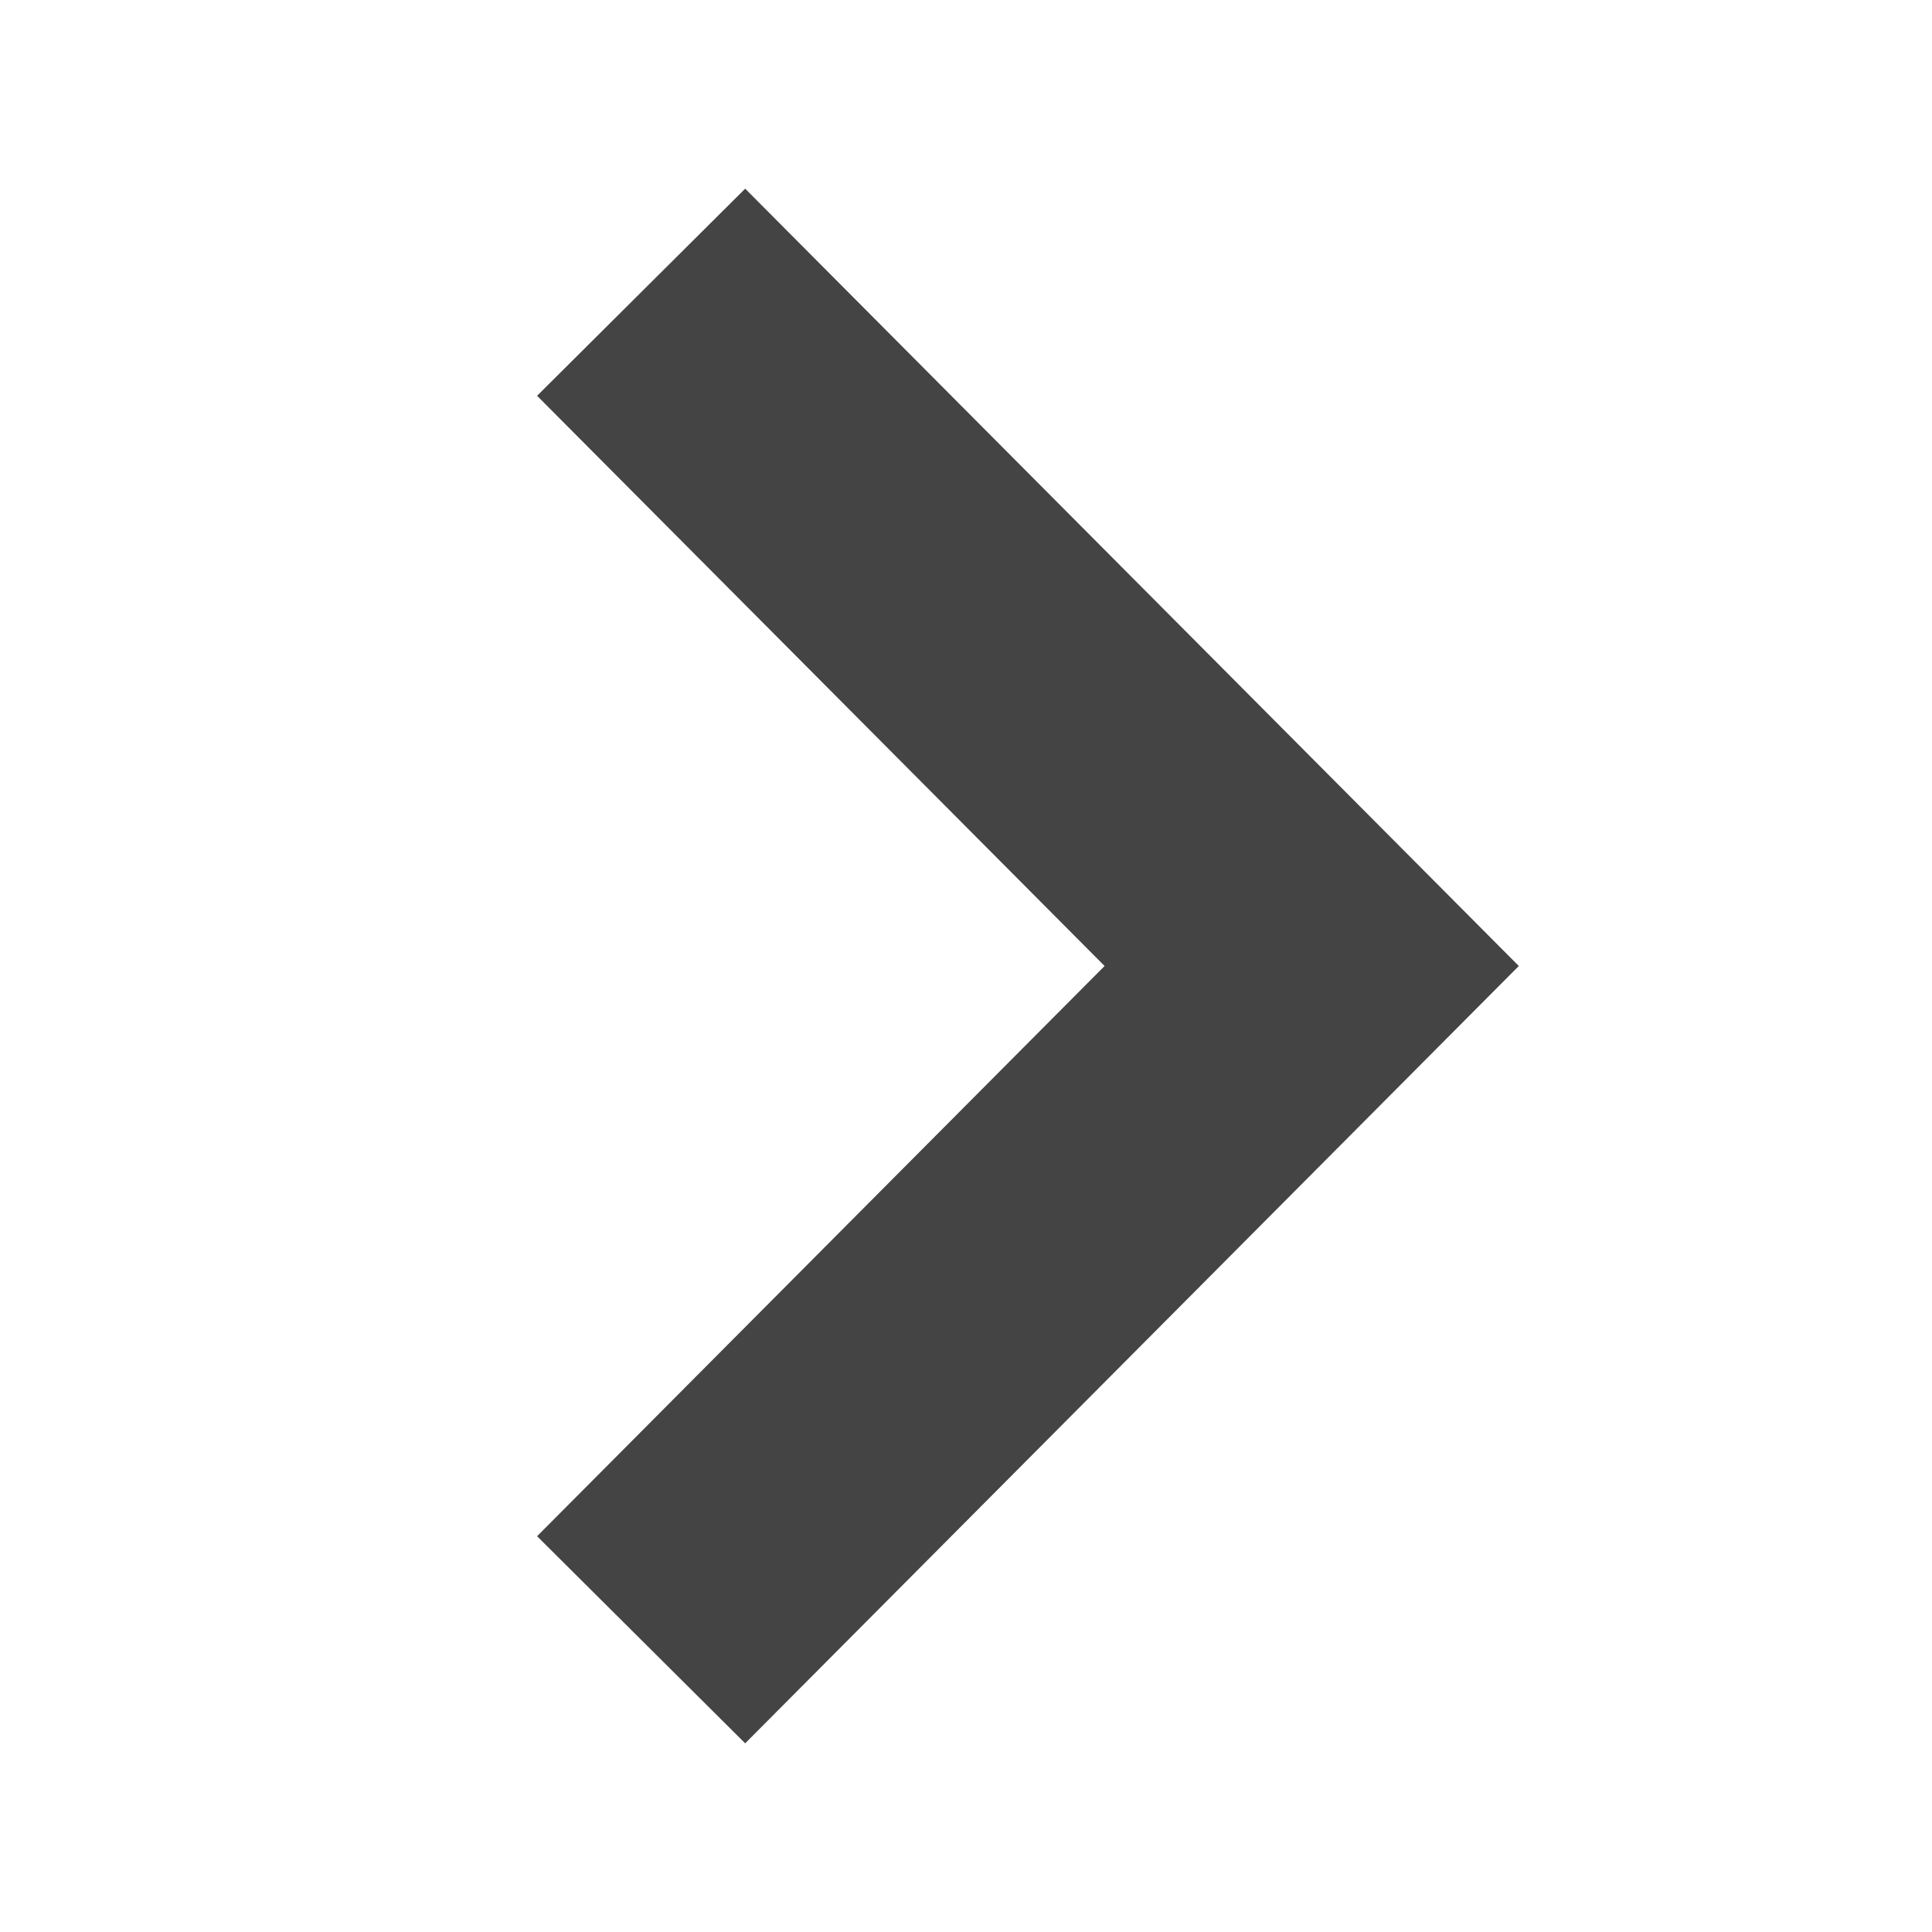
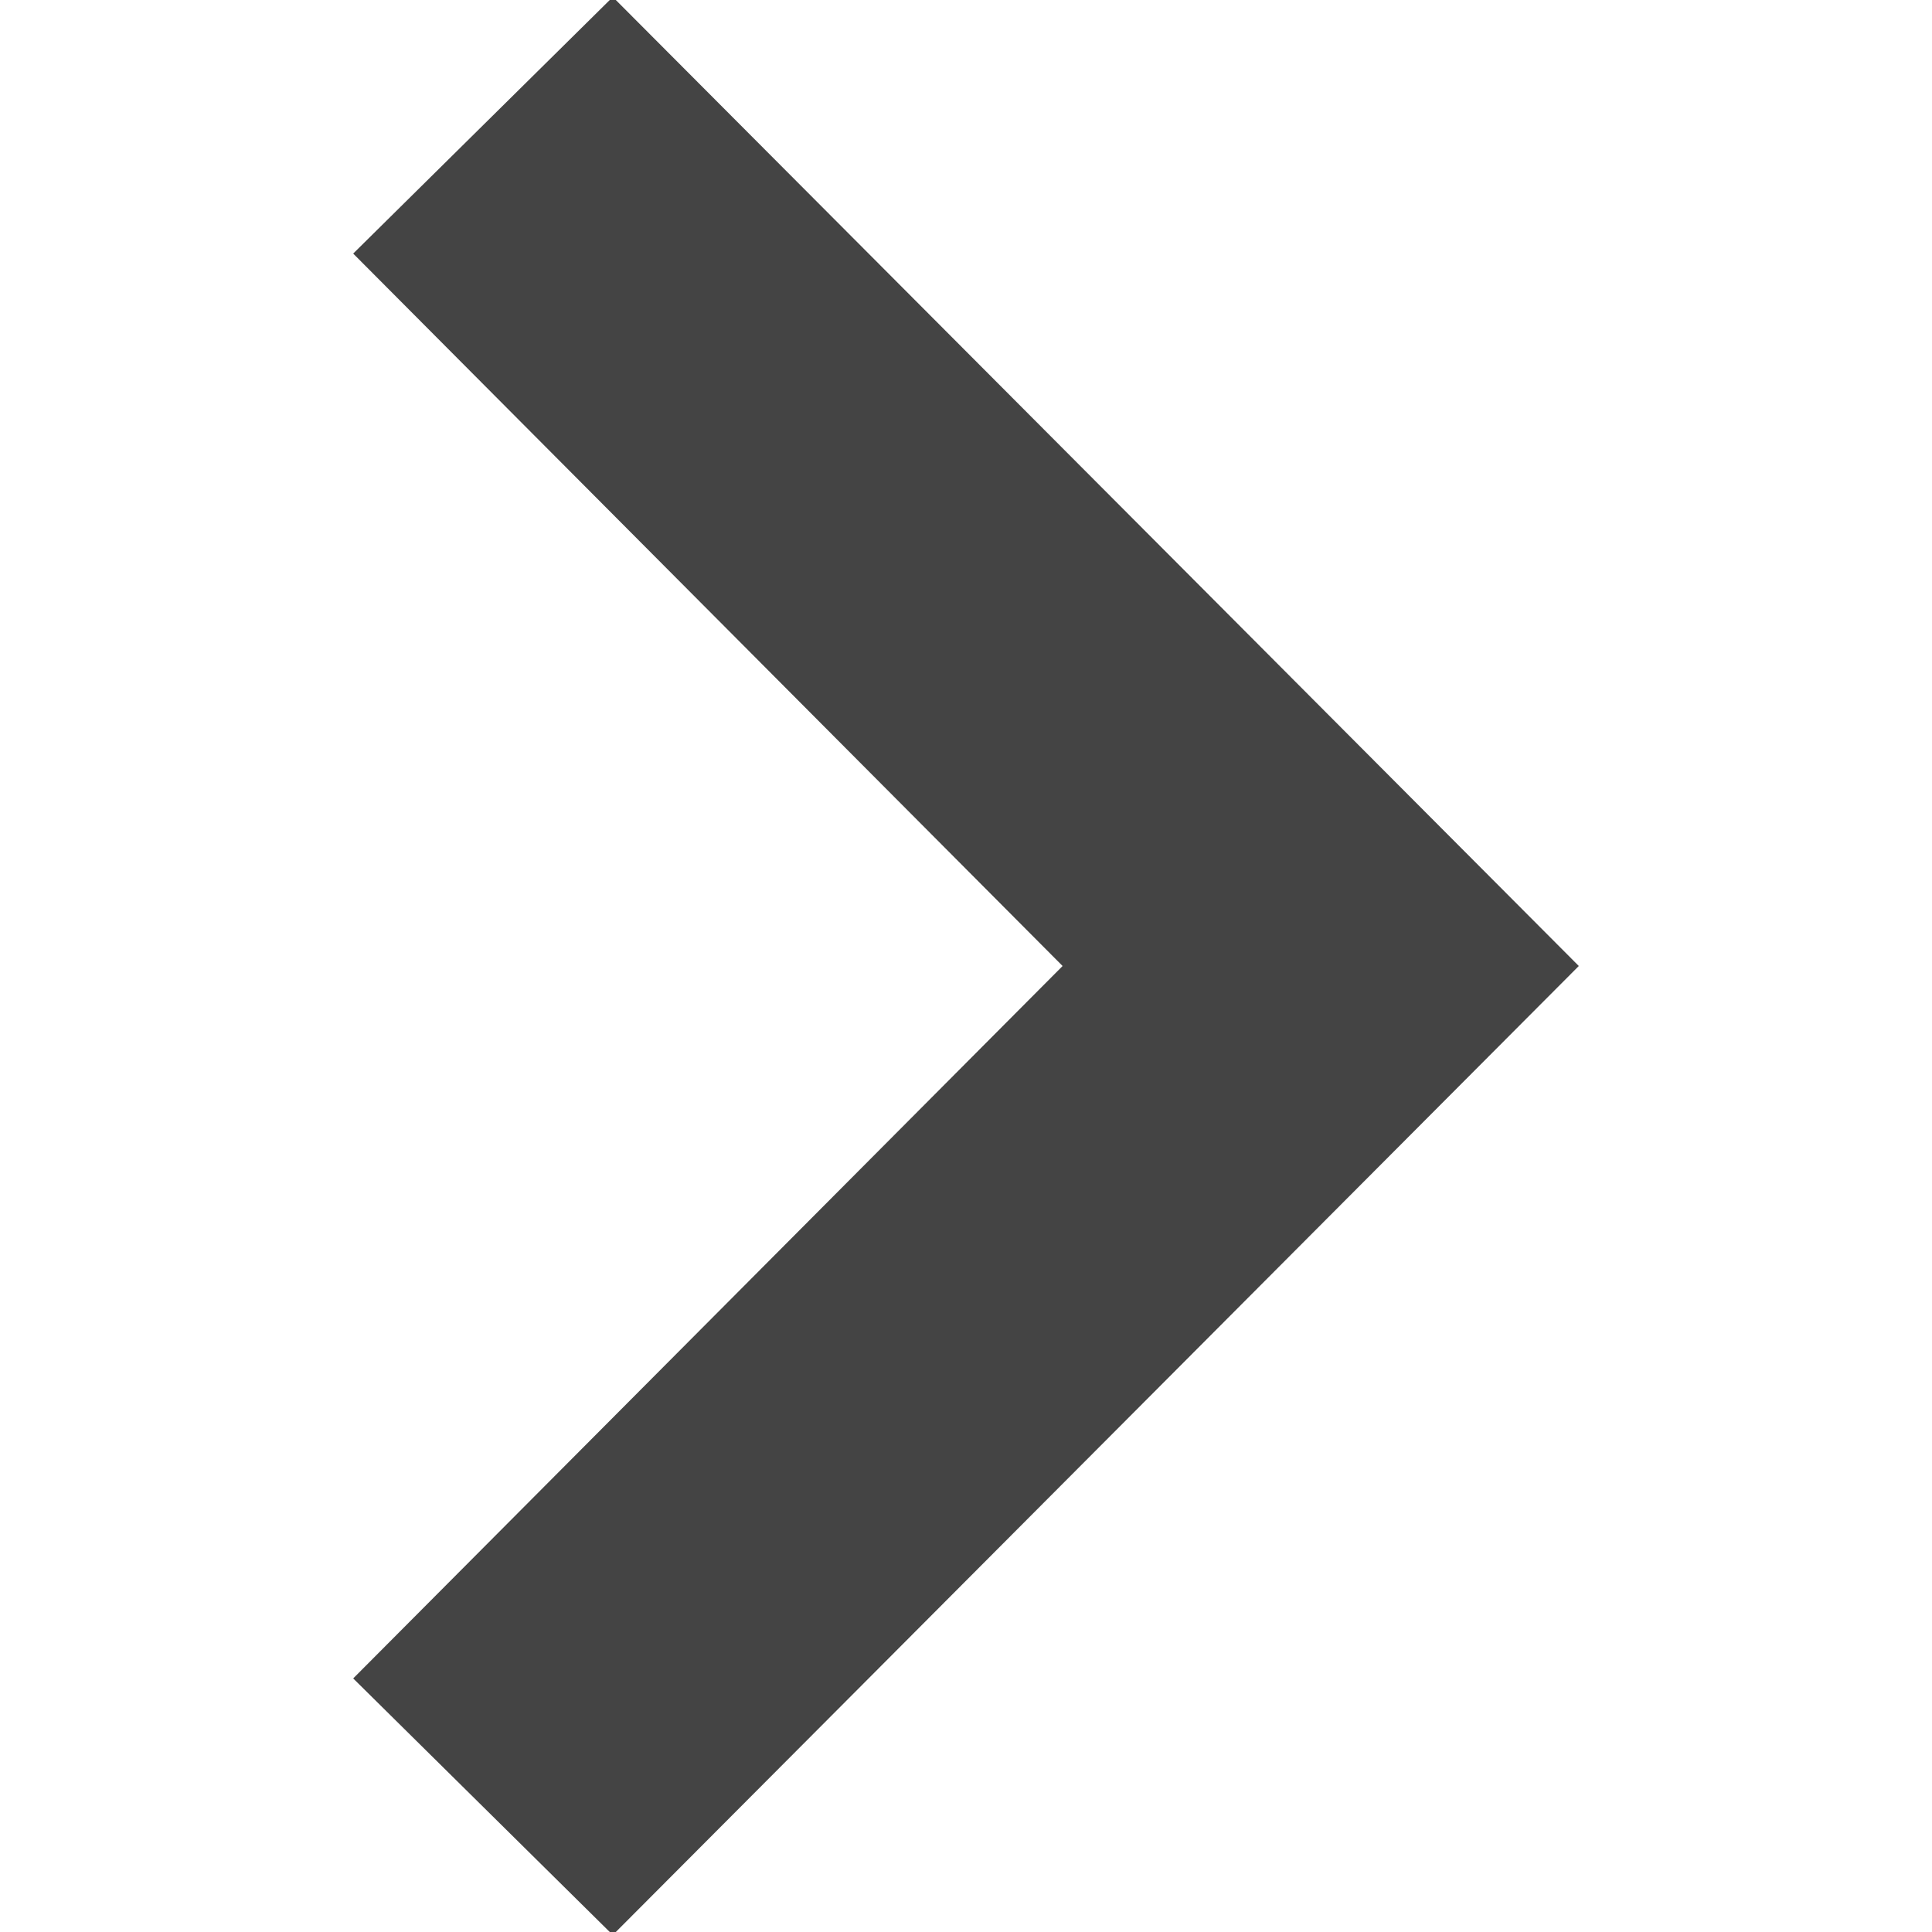
- <svg xmlns="http://www.w3.org/2000/svg" version="1.1" x="0px" y="0px" width="512px" height="512px" viewBox="0 0 512 512" enable-background="new 0 0 512 512" xml:space="preserve">
-   <polygon id="arrow-25-icon" fill="#444444" points="142.332,104.886 197.48,50 402.5,256 197.48,462 142.332,407.113 292.727,256 " />
+ <svg xmlns="http://www.w3.org/2000/svg" version="1.1" id="Layer_1" x="0px" y="0px" viewBox="216 234 64 64" enable-background="new 216 234 64 64" xml:space="preserve">
+   <polygon id="arrow-25-icon" fill="#444444" points="227.7,242.4 236.3,233.9 268.3,266 236.3,298.1 227.7,289.6 251.2,266 " />
</svg>
